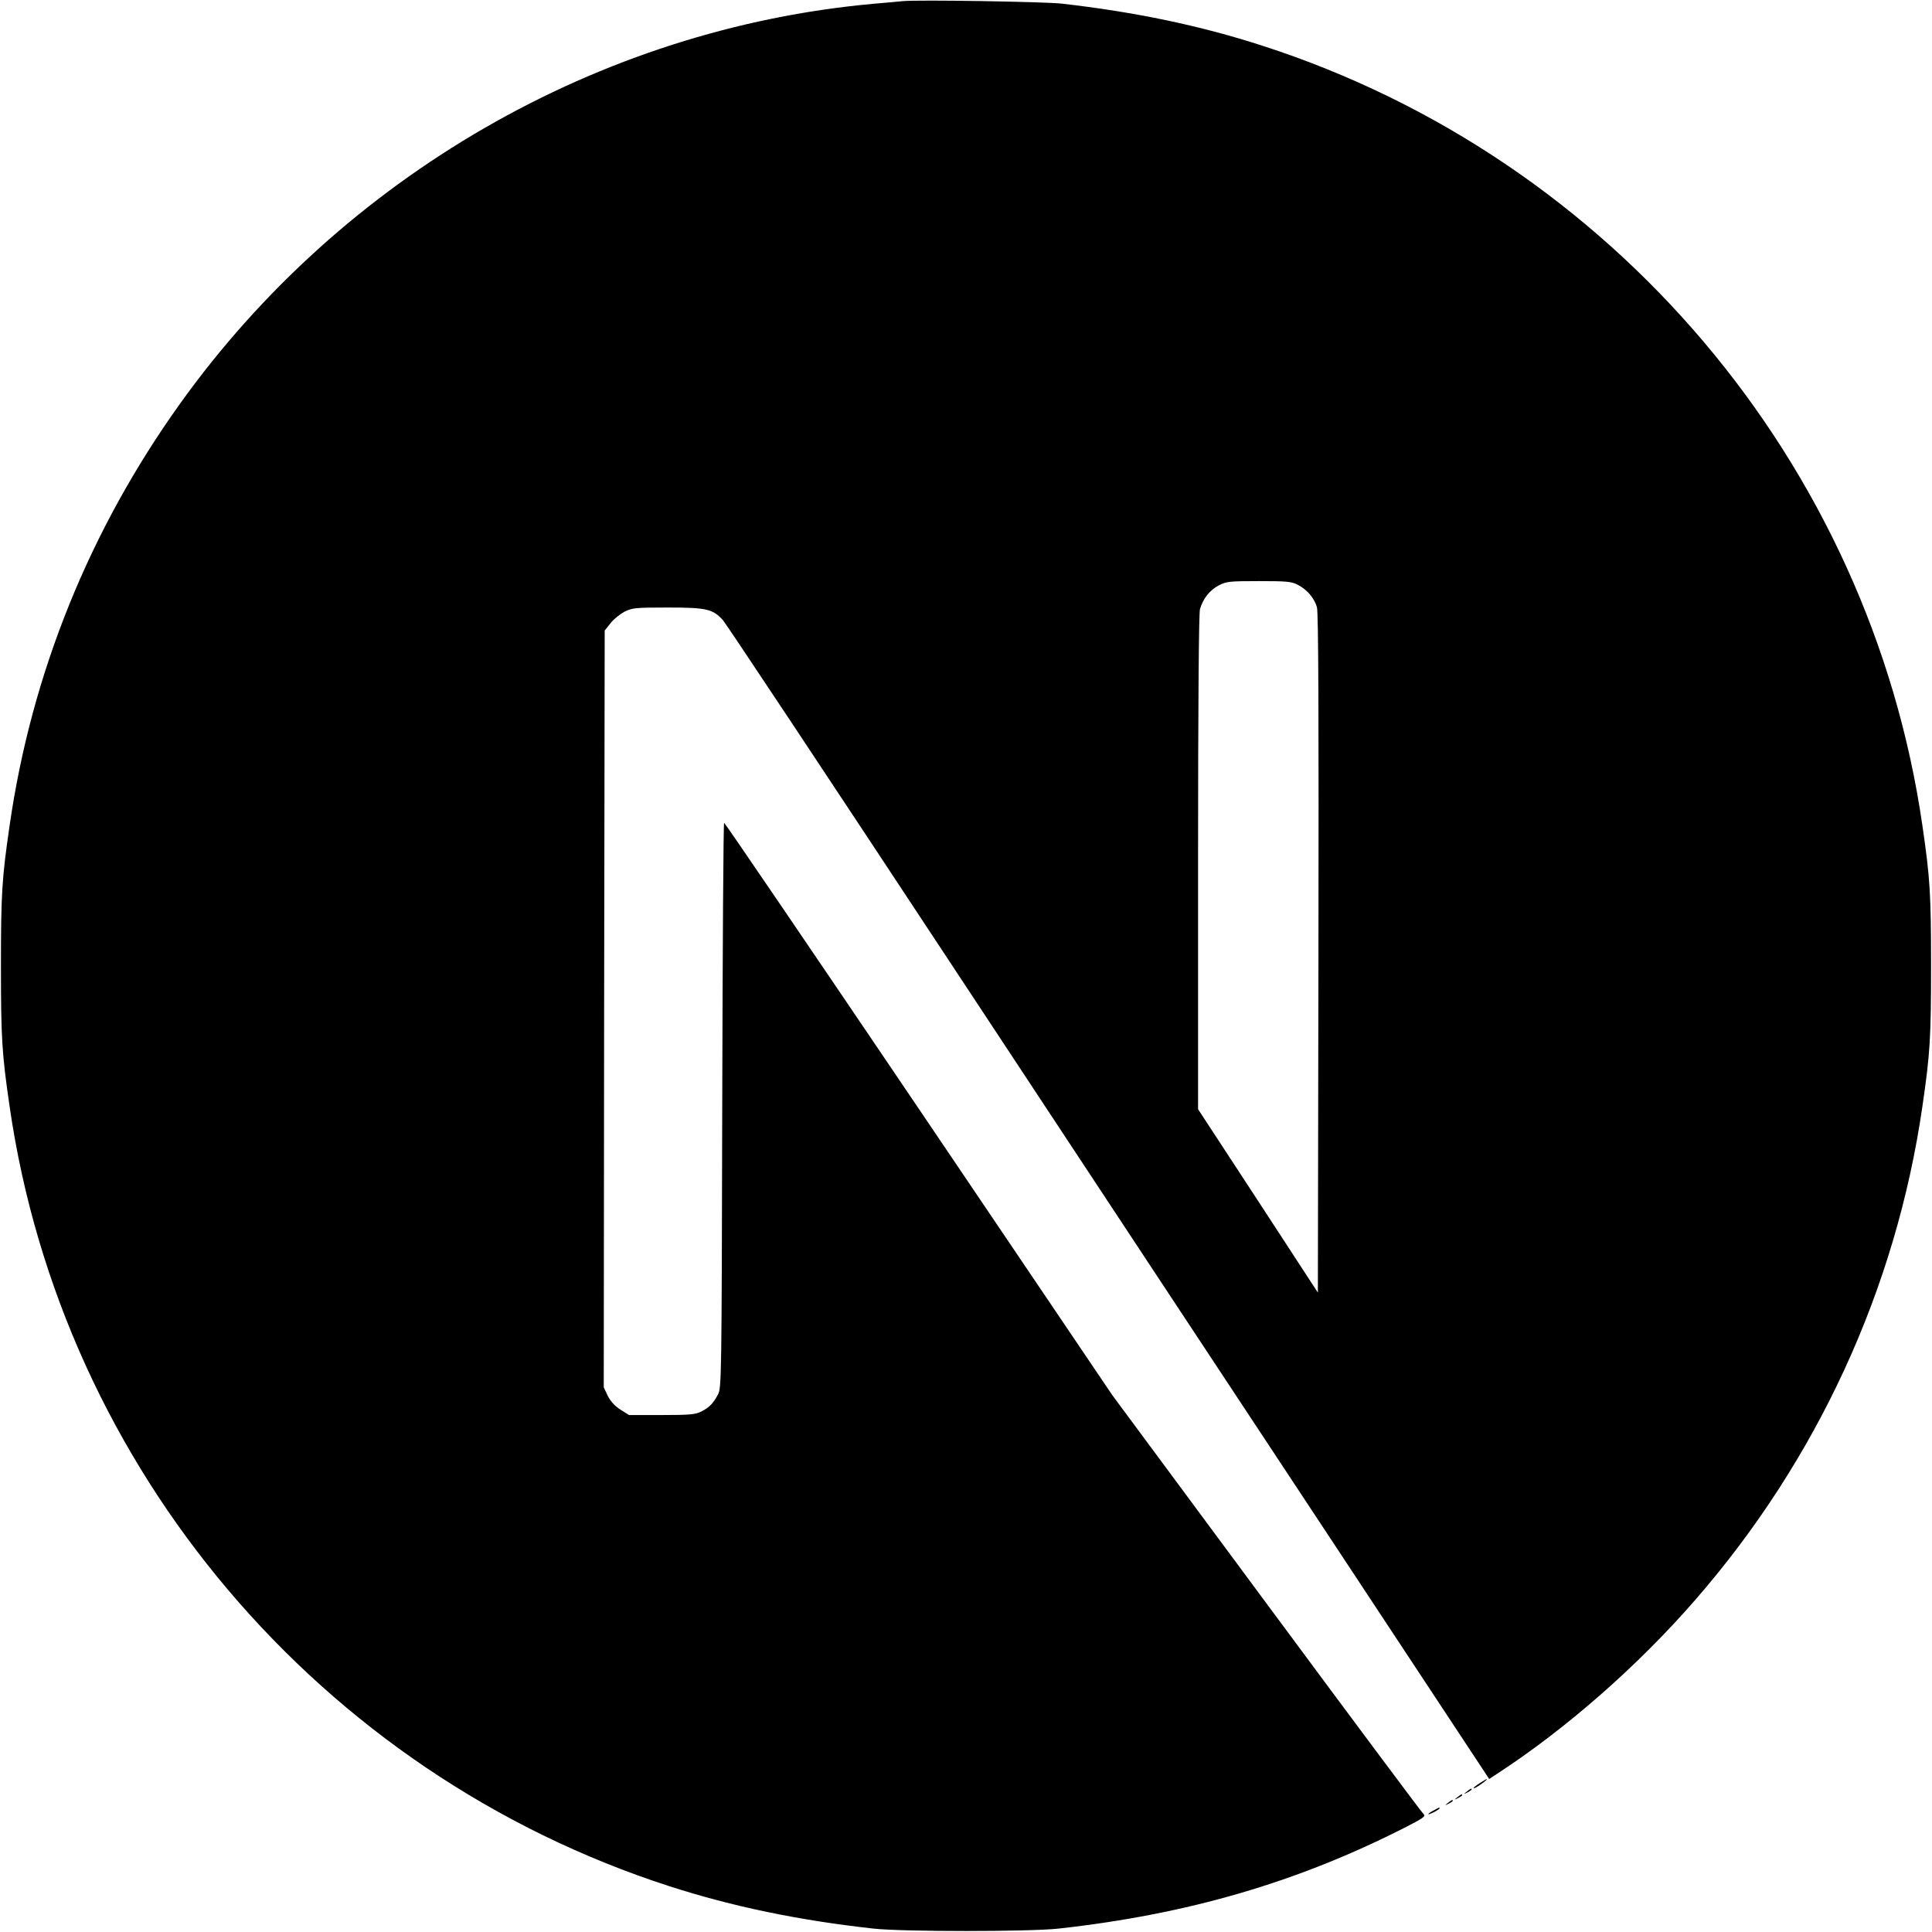
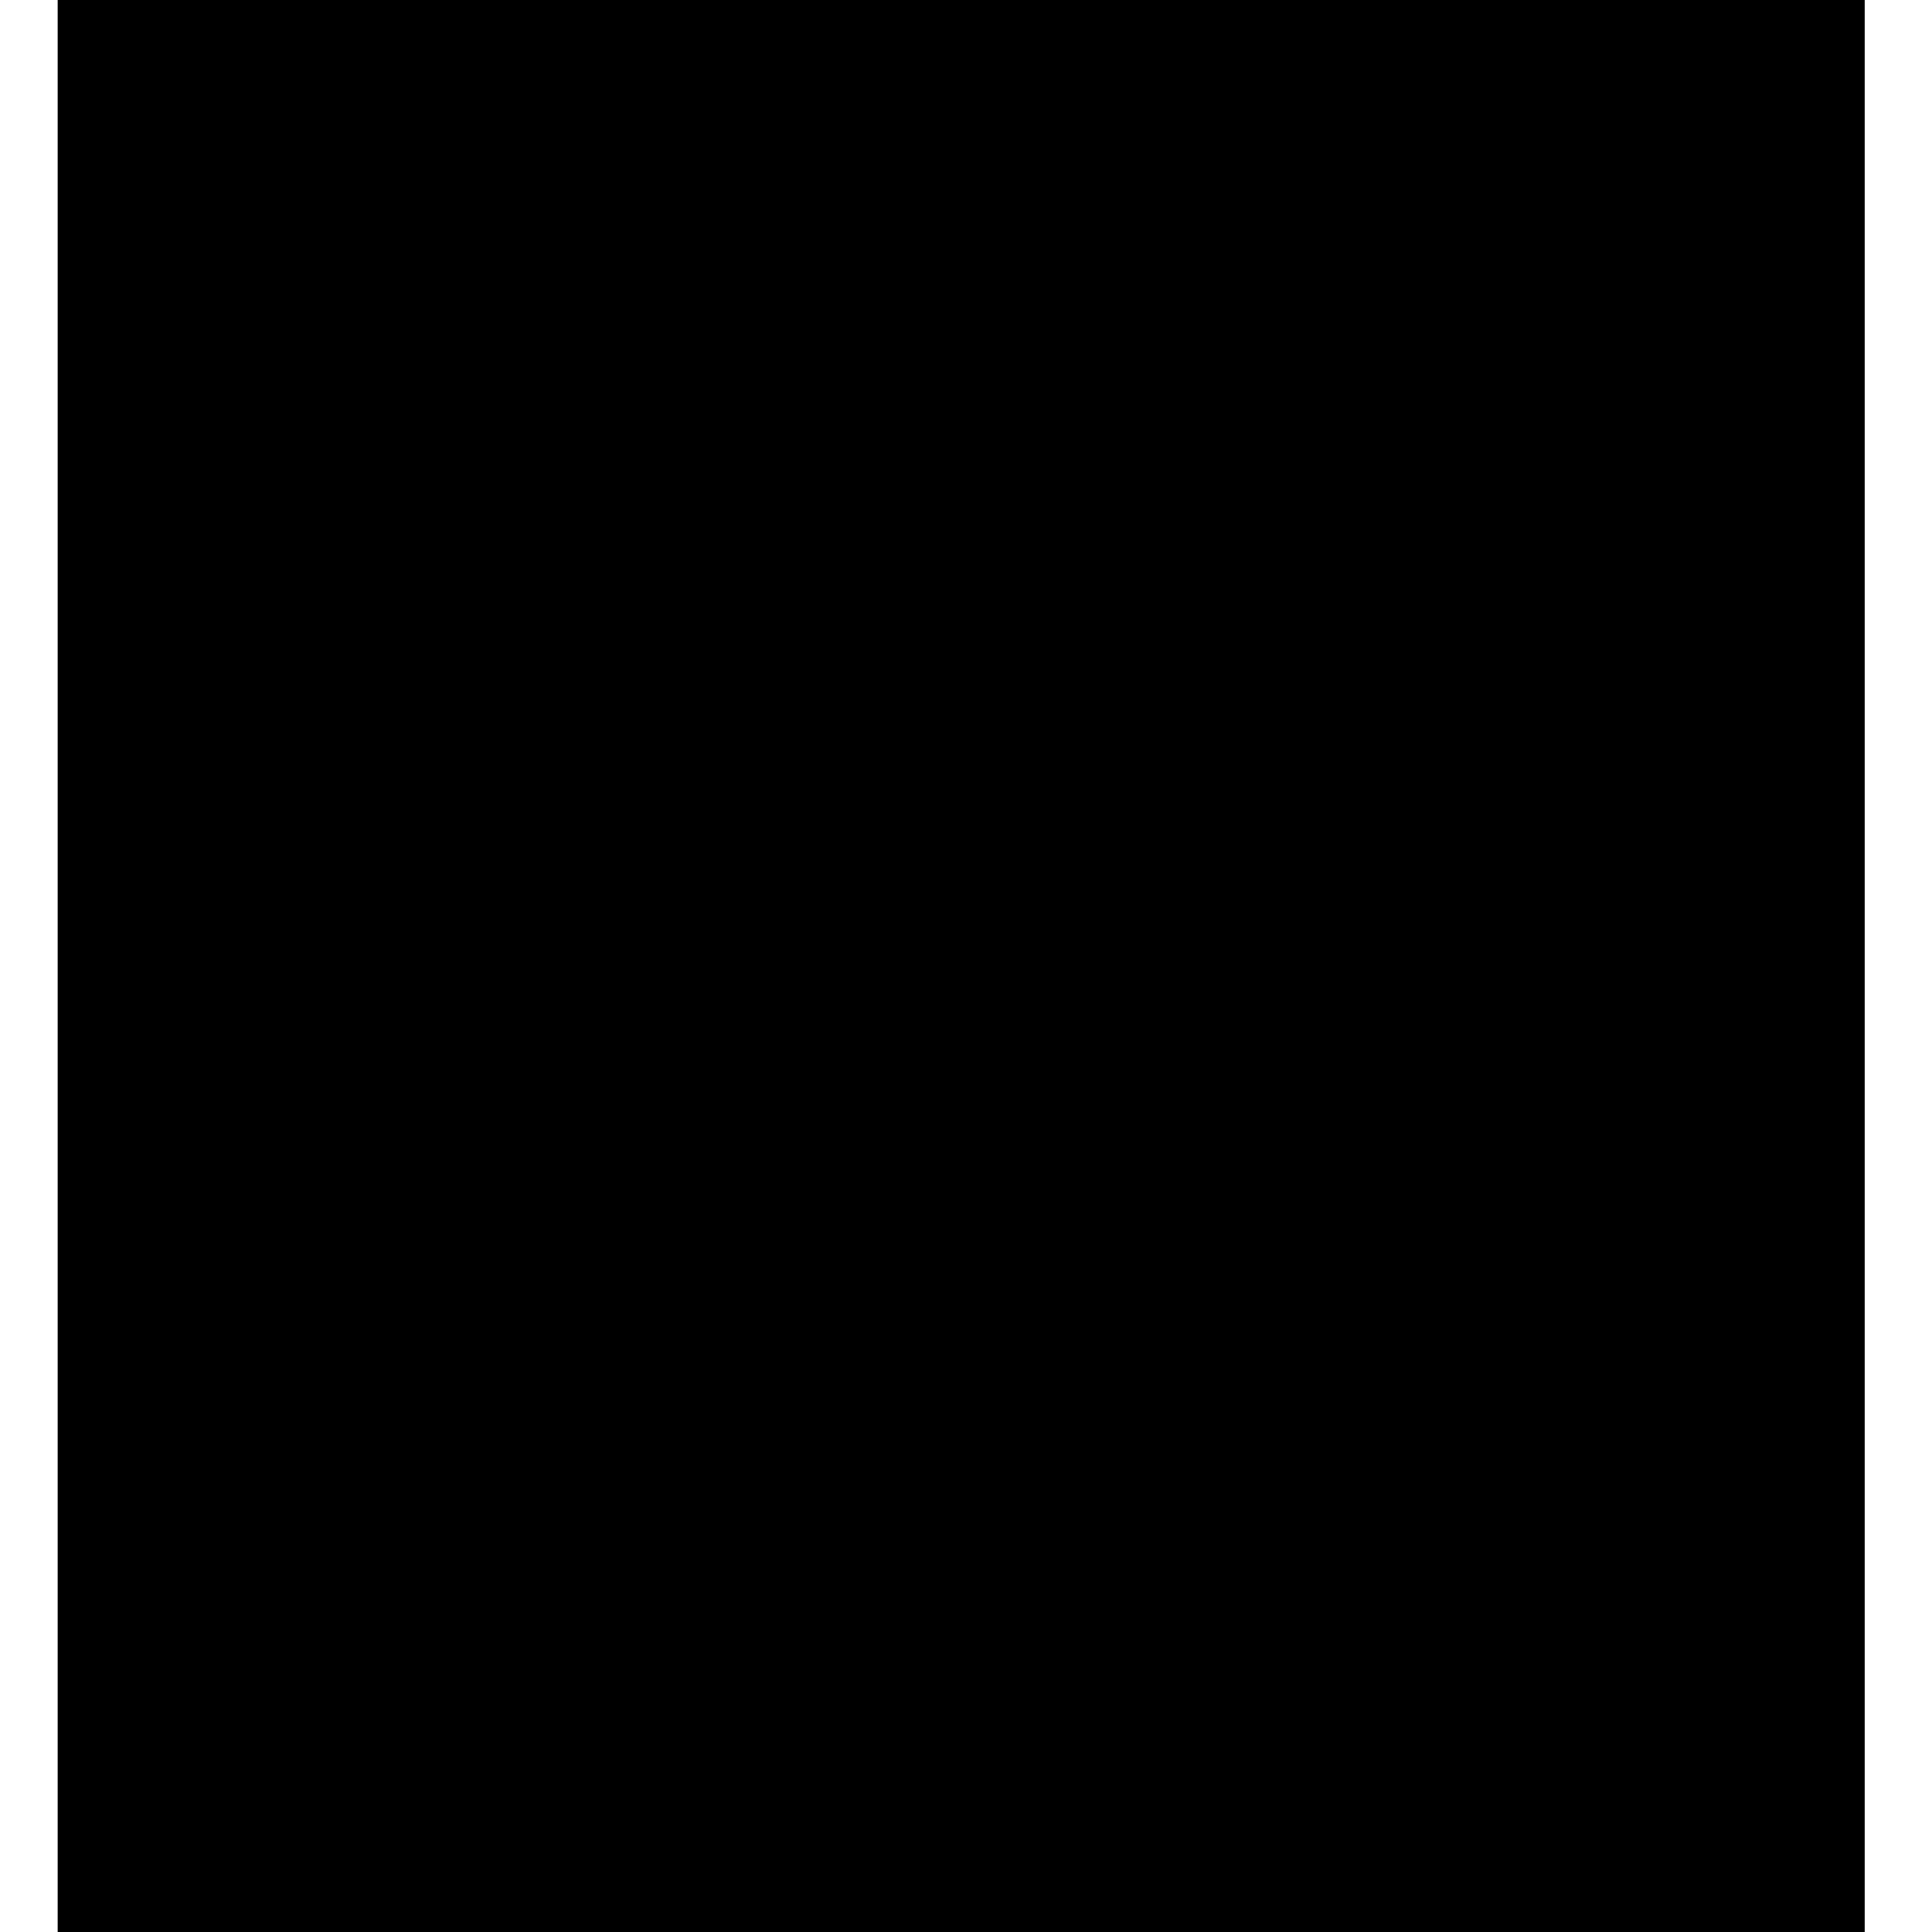
- <svg xmlns="http://www.w3.org/2000/svg" version="1.0" width="1024pt" height="1024pt" viewBox="0 0 1024 1024" preserveAspectRatio="xMidYMid meet">
-   <g transform="translate(0,1024) scale(0.1,-0.1)" fill="#000000" stroke="none">
-     <path d="M4785 10234 c-22 -2 -92 -9 -155 -14 -1453 -131 -2814 -915 -3676 -2120 -480 -670 -787 -1430 -903 -2235 -41 -281 -46 -364 -46 -745 0 -381 5 -464 46 -745 278 -1921 1645 -3535 3499 -4133 332 -107 682 -180 1080 -224 155 -17 825 -17 980 0 687 76 1269 246 1843 539 88 45 105 57 93 67 -8 6 -383 509 -833 1117 l-818 1105 -1025 1517 c-564 834 -1028 1516 -1032 1516 -4 1 -8 -673 -10 -1496 -3 -1441 -4 -1499 -22 -1533 -26 -49 -46 -69 -88 -91 -32 -16 -60 -19 -211 -19 l-173 0 -46 29 c-30 19 -52 44 -67 73 l-21 45 2 2005 3 2006 31 39 c16 21 50 48 74 61 41 20 57 22 230 22 204 0 238 -8 291 -66 15 -16 570 -852 1234 -1859 664 -1007 1572 -2382 2018 -3057 l810 -1227 41 27 c363 236 747 572 1051 922 647 743 1064 1649 1204 2615 41 281 46 364 46 745 0 381 -5 464 -46 745 -278 1921 -1645 3535 -3499 4133 -327 106 -675 179 -1065 223 -96 10 -757 21 -840 13z m2094 -3094 c48 -24 87 -70 101 -118 8 -26 10 -582 8 -1835 l-3 -1798 -317 486 -318 486 0 1307 c0 845 4 1320 10 1343 16 56 51 100 99 126 41 21 56 23 213 23 148 0 174 -2 207 -20z" />
-     <path d="M7843 789 c-35 -22 -46 -37 -15 -20 22 13 58 40 52 41 -3 0 -20 -10 -37 -21z" />
-     <path d="M7774 744 c-18 -14 -18 -15 4 -4 12 6 22 13 22 15 0 8 -5 6 -26 -11z" />
-     <path d="M7724 714 c-18 -14 -18 -15 4 -4 12 6 22 13 22 15 0 8 -5 6 -26 -11z" />
-     <path d="M7674 684 c-18 -14 -18 -15 4 -4 12 6 22 13 22 15 0 8 -5 6 -26 -11z" />
-     <path d="M7598 644 c-38 -20 -36 -28 2 -9 17 9 30 18 30 20 0 7 -1 6 -32 -11z" />
+ <svg xmlns="http://www.w3.org/2000/svg" version="1.0" width="201pt" height="201pt" viewBox="0 0 201 201" preserveAspectRatio="xMidYMid meet">
+   <g transform="translate(0,201) scale(0.1,-0.1)" fill="#000000" stroke="none">
+     <path d="M60 1005 l0 -1005 940 0 940 0 0 1005 0 1005 -940 0 -940 0 0 -1005z" />
  </g>
</svg>
